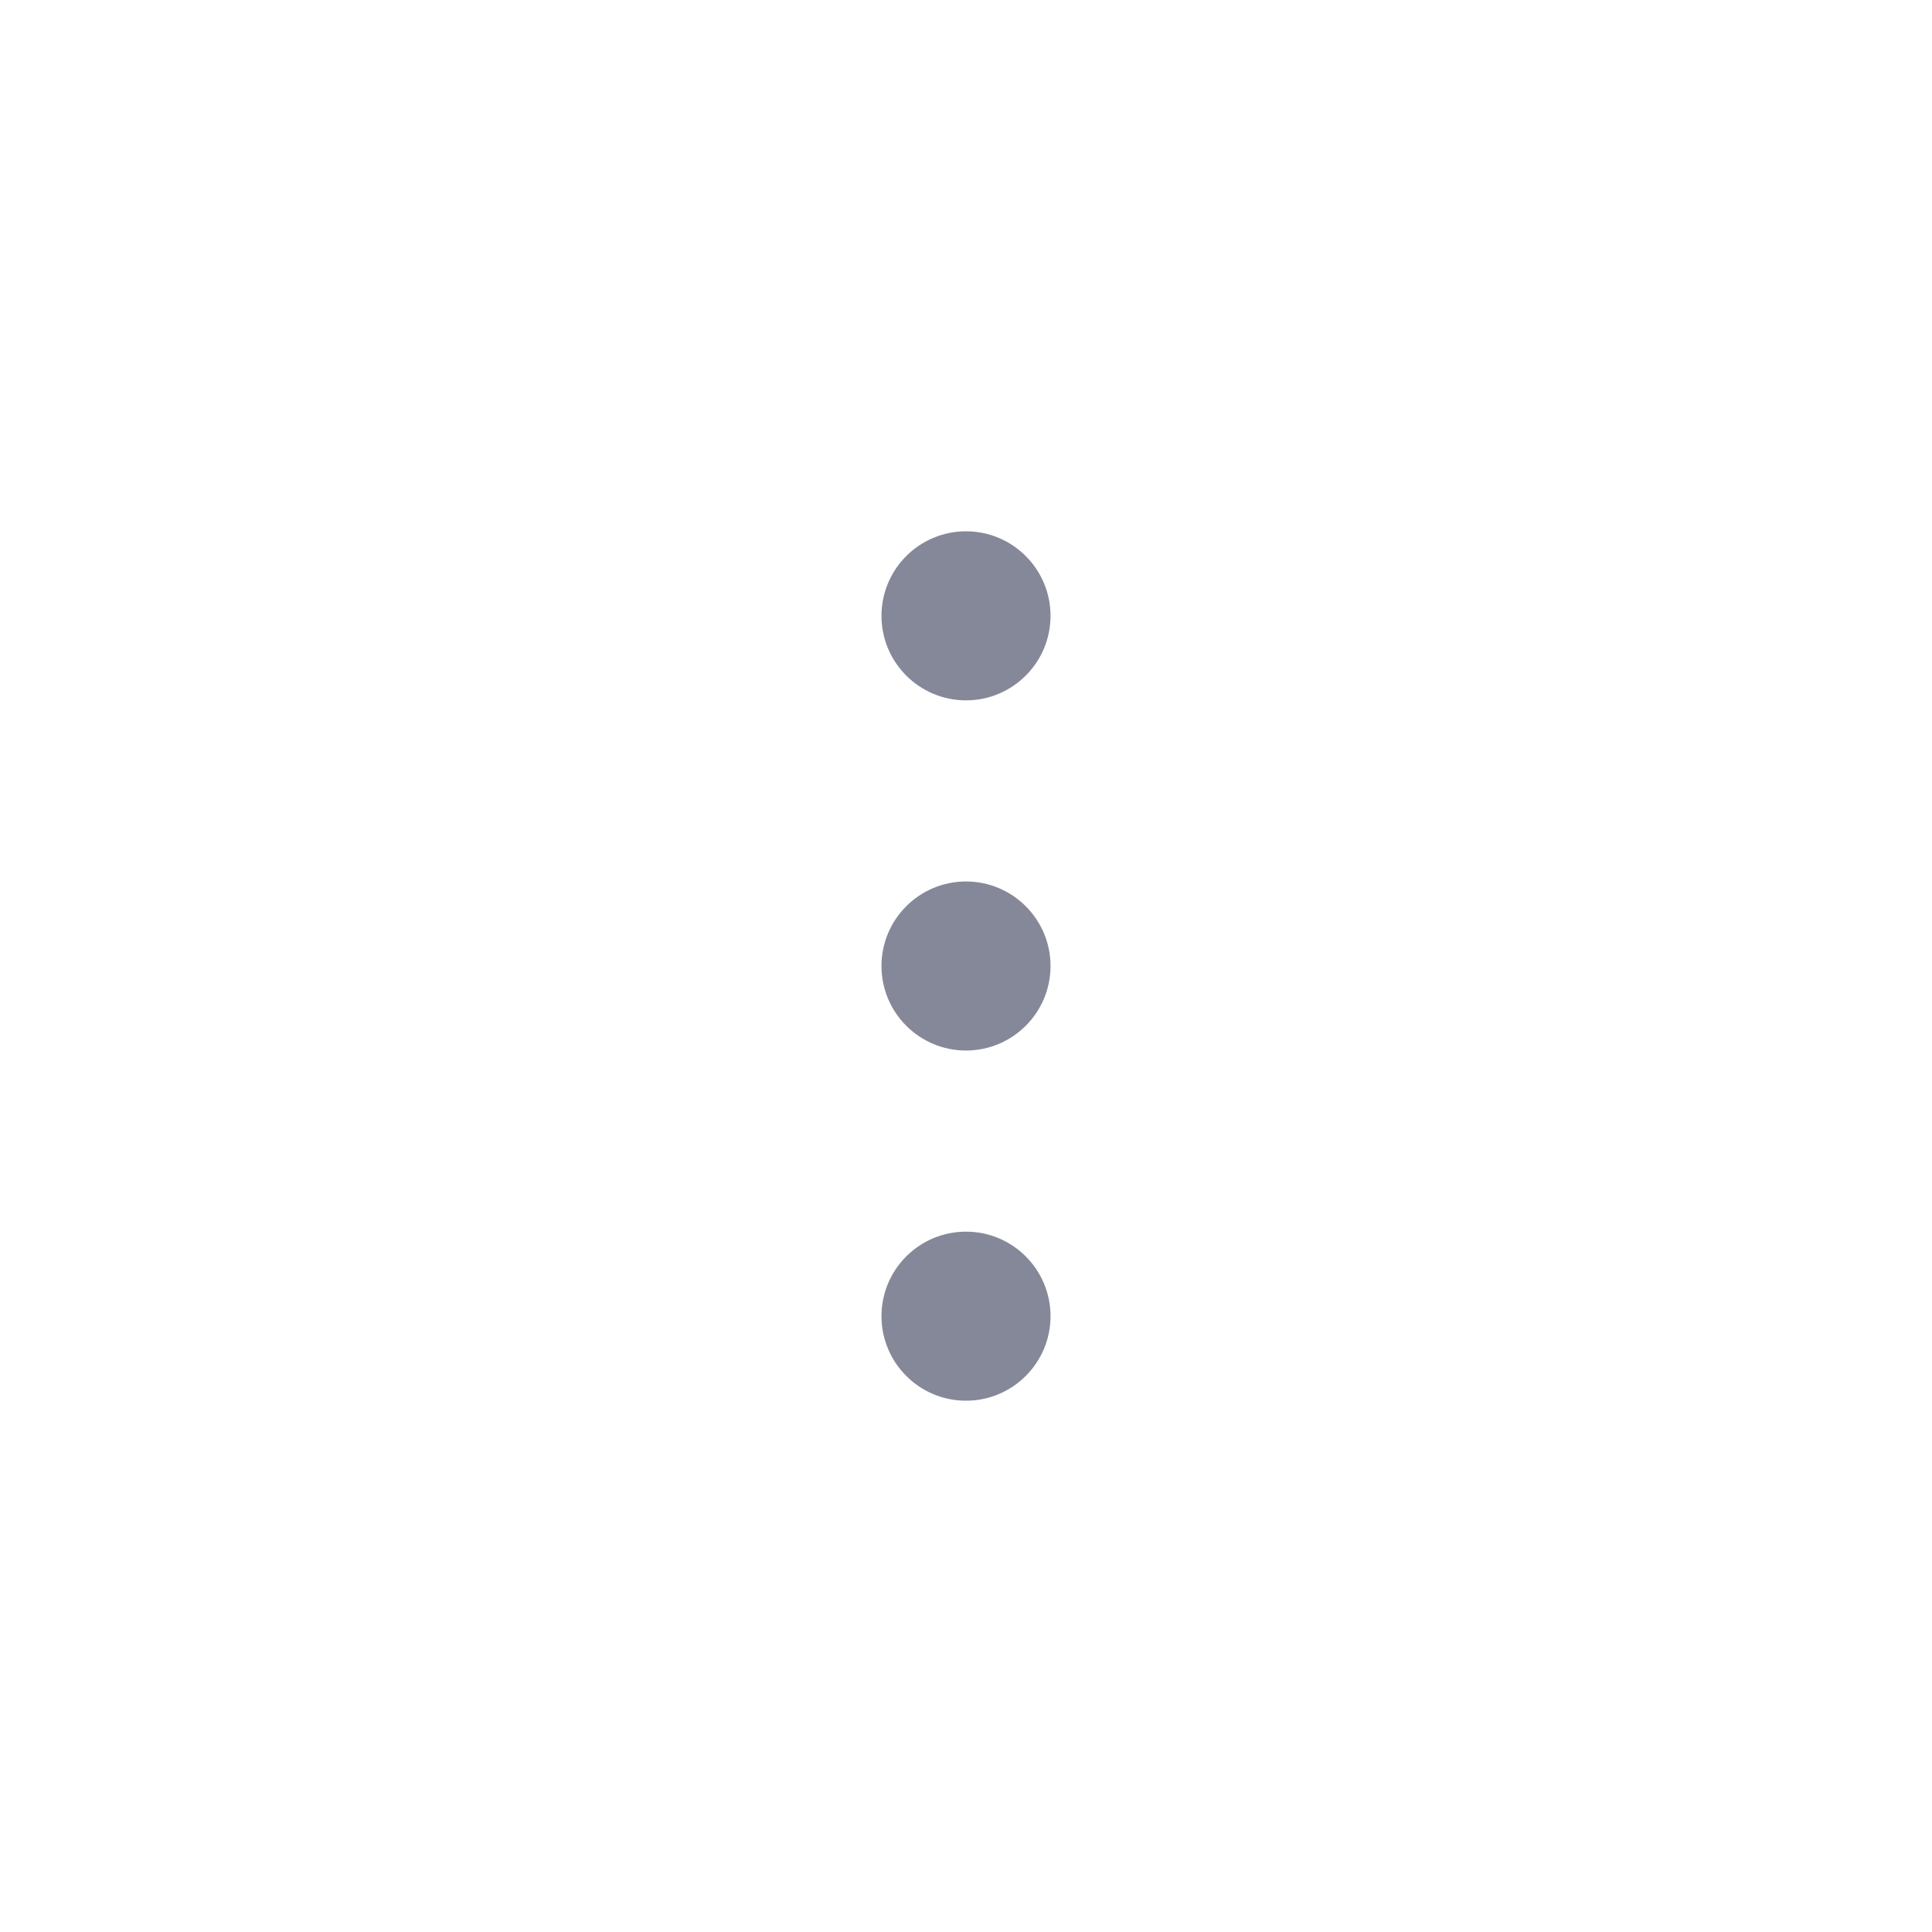
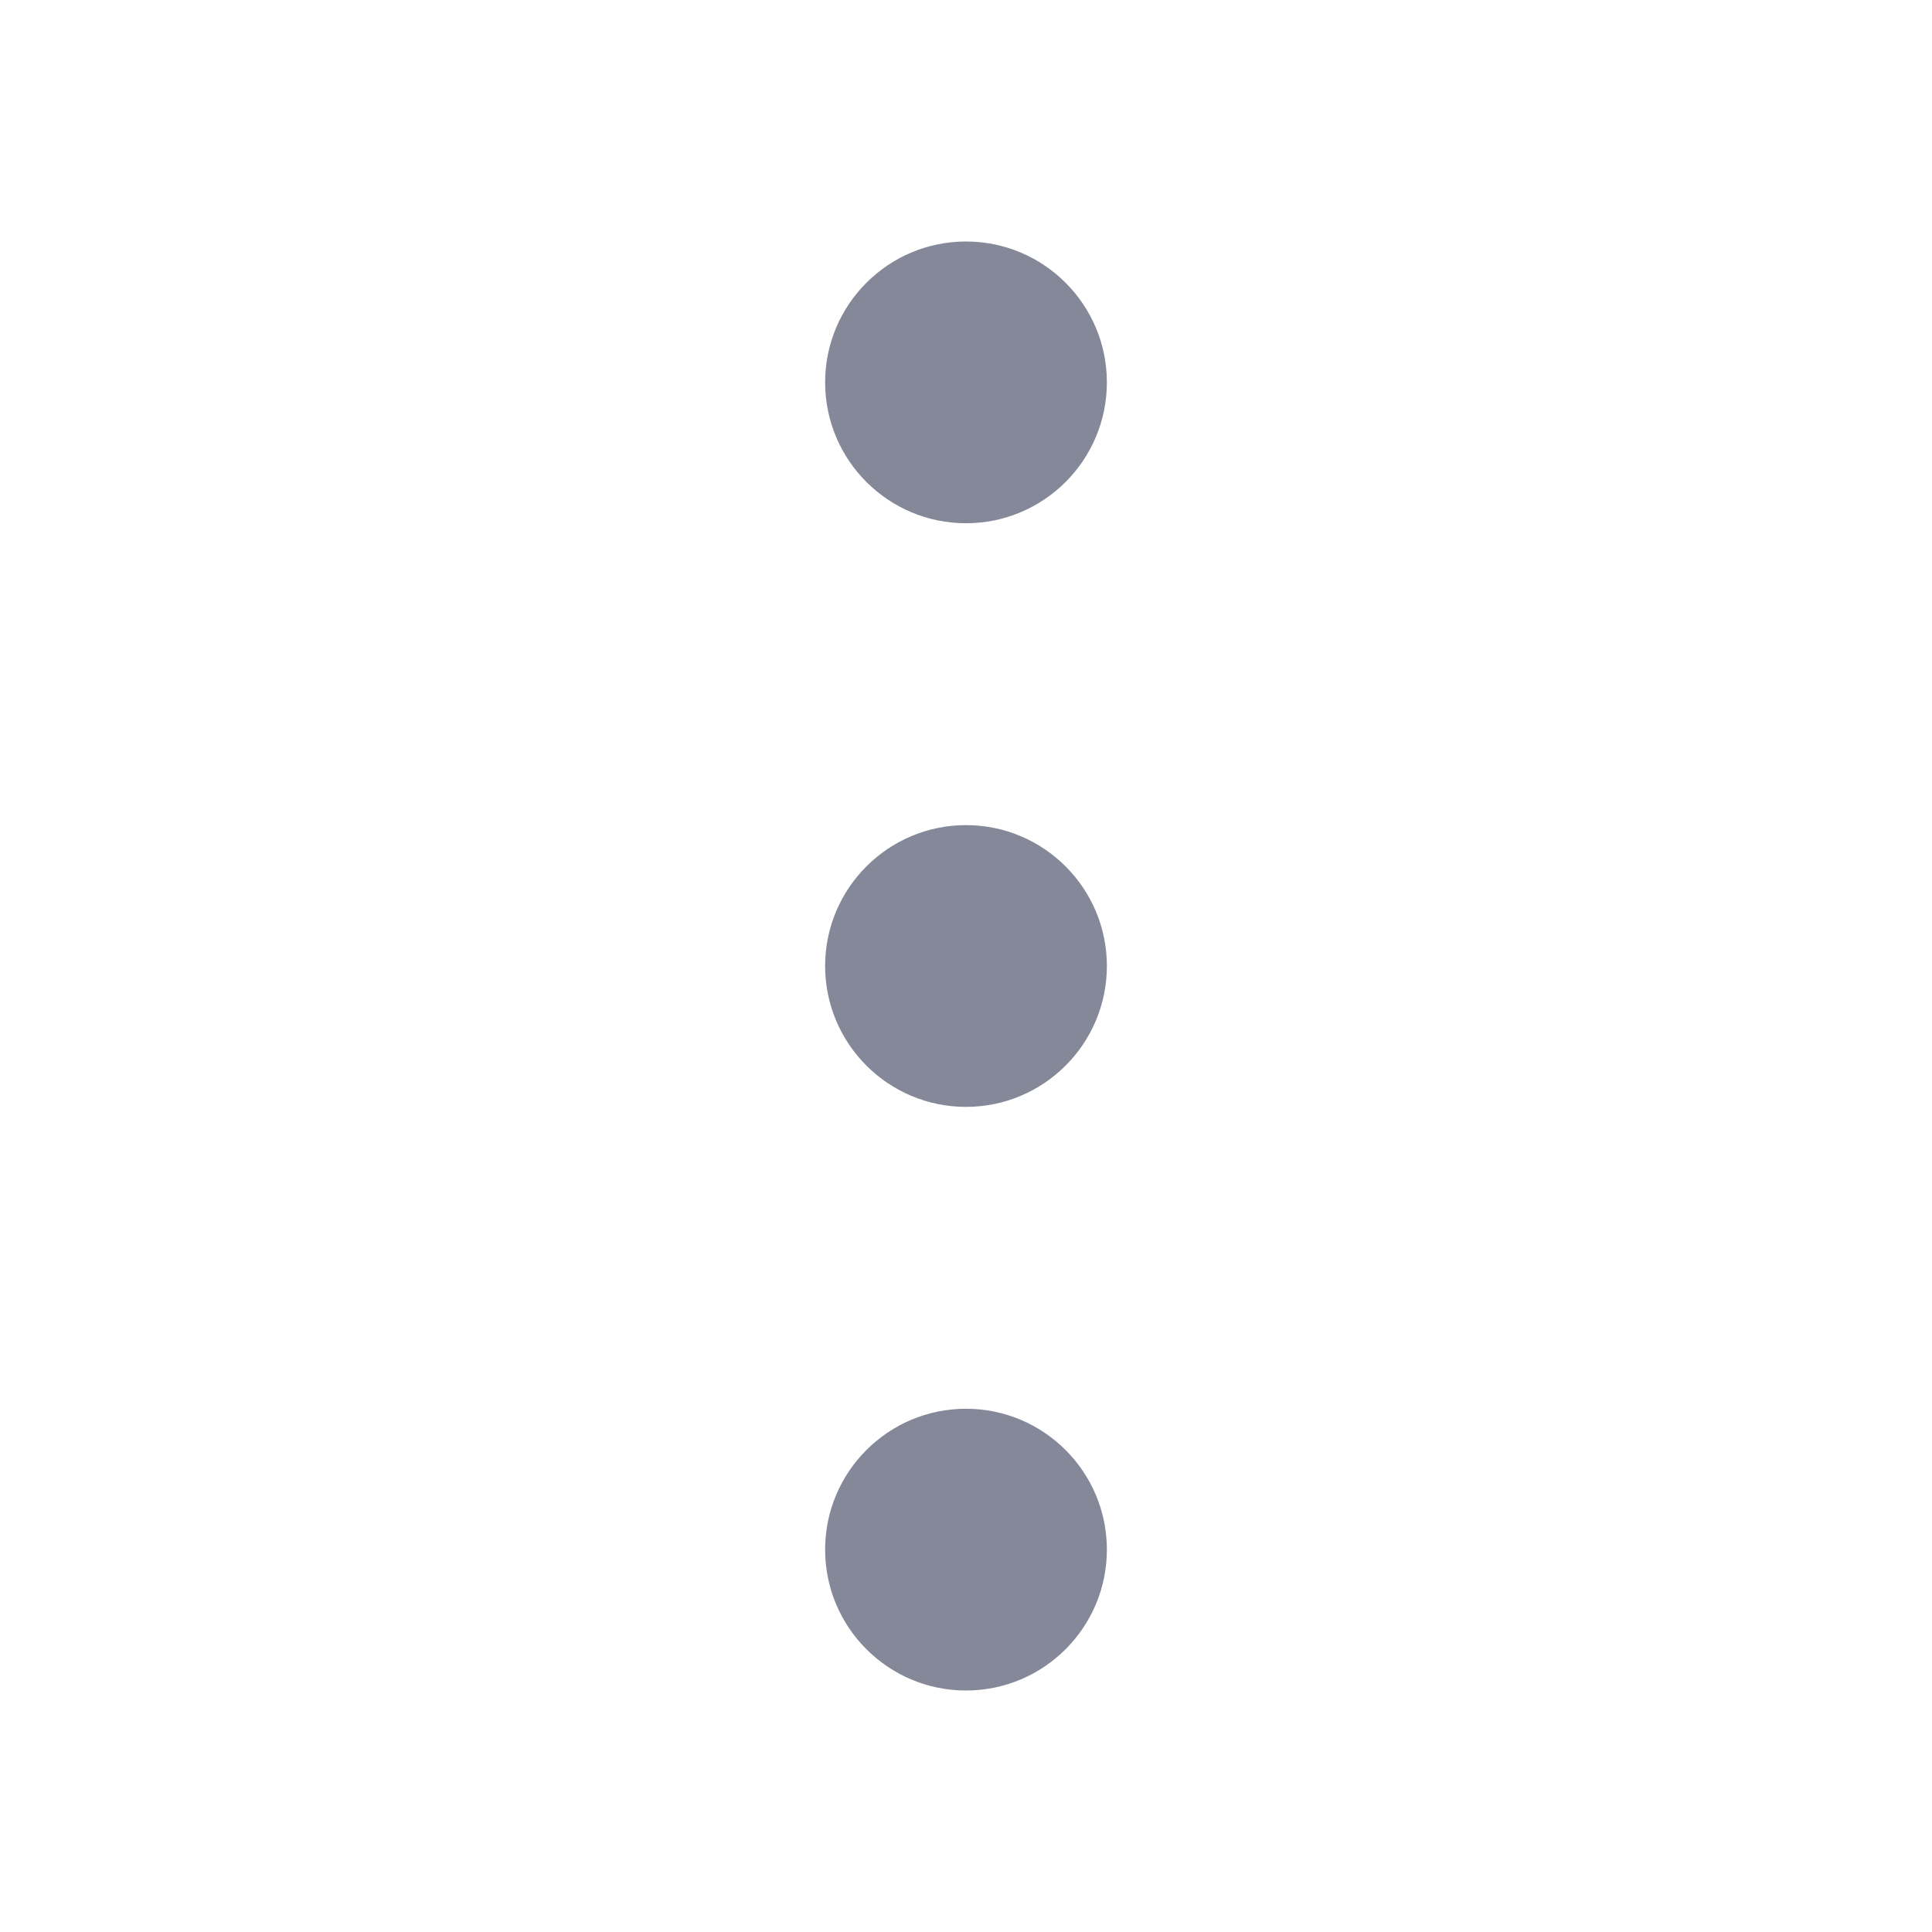
- <svg xmlns="http://www.w3.org/2000/svg" width="40" height="40" viewBox="0 0 40 40" fill="none">
-   <path d="M21.75 12.75C21.75 13.716 20.966 14.5 20 14.5C19.034 14.5 18.25 13.716 18.25 12.75C18.25 11.784 19.034 11 20 11C20.966 11 21.75 11.784 21.75 12.75Z" fill="#858898" />
-   <path d="M21.75 20C21.75 20.966 20.966 21.75 20 21.75C19.034 21.75 18.25 20.966 18.25 20C18.25 19.034 19.034 18.25 20 18.25C20.966 18.25 21.75 19.034 21.75 20Z" fill="#858898" />
-   <path d="M20 29C20.966 29 21.75 28.216 21.75 27.25C21.75 26.284 20.966 25.5 20 25.5C19.034 25.5 18.25 26.284 18.25 27.25C18.25 28.216 19.034 29 20 29Z" fill="#858898" />
+ <svg xmlns="http://www.w3.org/2000/svg" width="24" height="24" viewBox="0 0 24 24" fill="none">
+   <path d="M13.75 4.75C13.75 5.716 12.966 6.5 12 6.5C11.034 6.5 10.25 5.716 10.25 4.75C10.25 3.784 11.034 3 12 3C12.966 3 13.75 3.784 13.75 4.75Z" fill="#858898" />
+   <path d="M13.75 12C13.75 12.966 12.966 13.75 12 13.75C11.034 13.75 10.25 12.966 10.25 12C10.25 11.034 11.034 10.25 12 10.25C12.966 10.25 13.75 11.034 13.75 12Z" fill="#858898" />
+   <path d="M12 21C12.966 21 13.75 20.216 13.75 19.25C13.75 18.284 12.966 17.5 12 17.5C11.034 17.5 10.25 18.284 10.25 19.25C10.25 20.216 11.034 21 12 21Z" fill="#858898" />
</svg>
